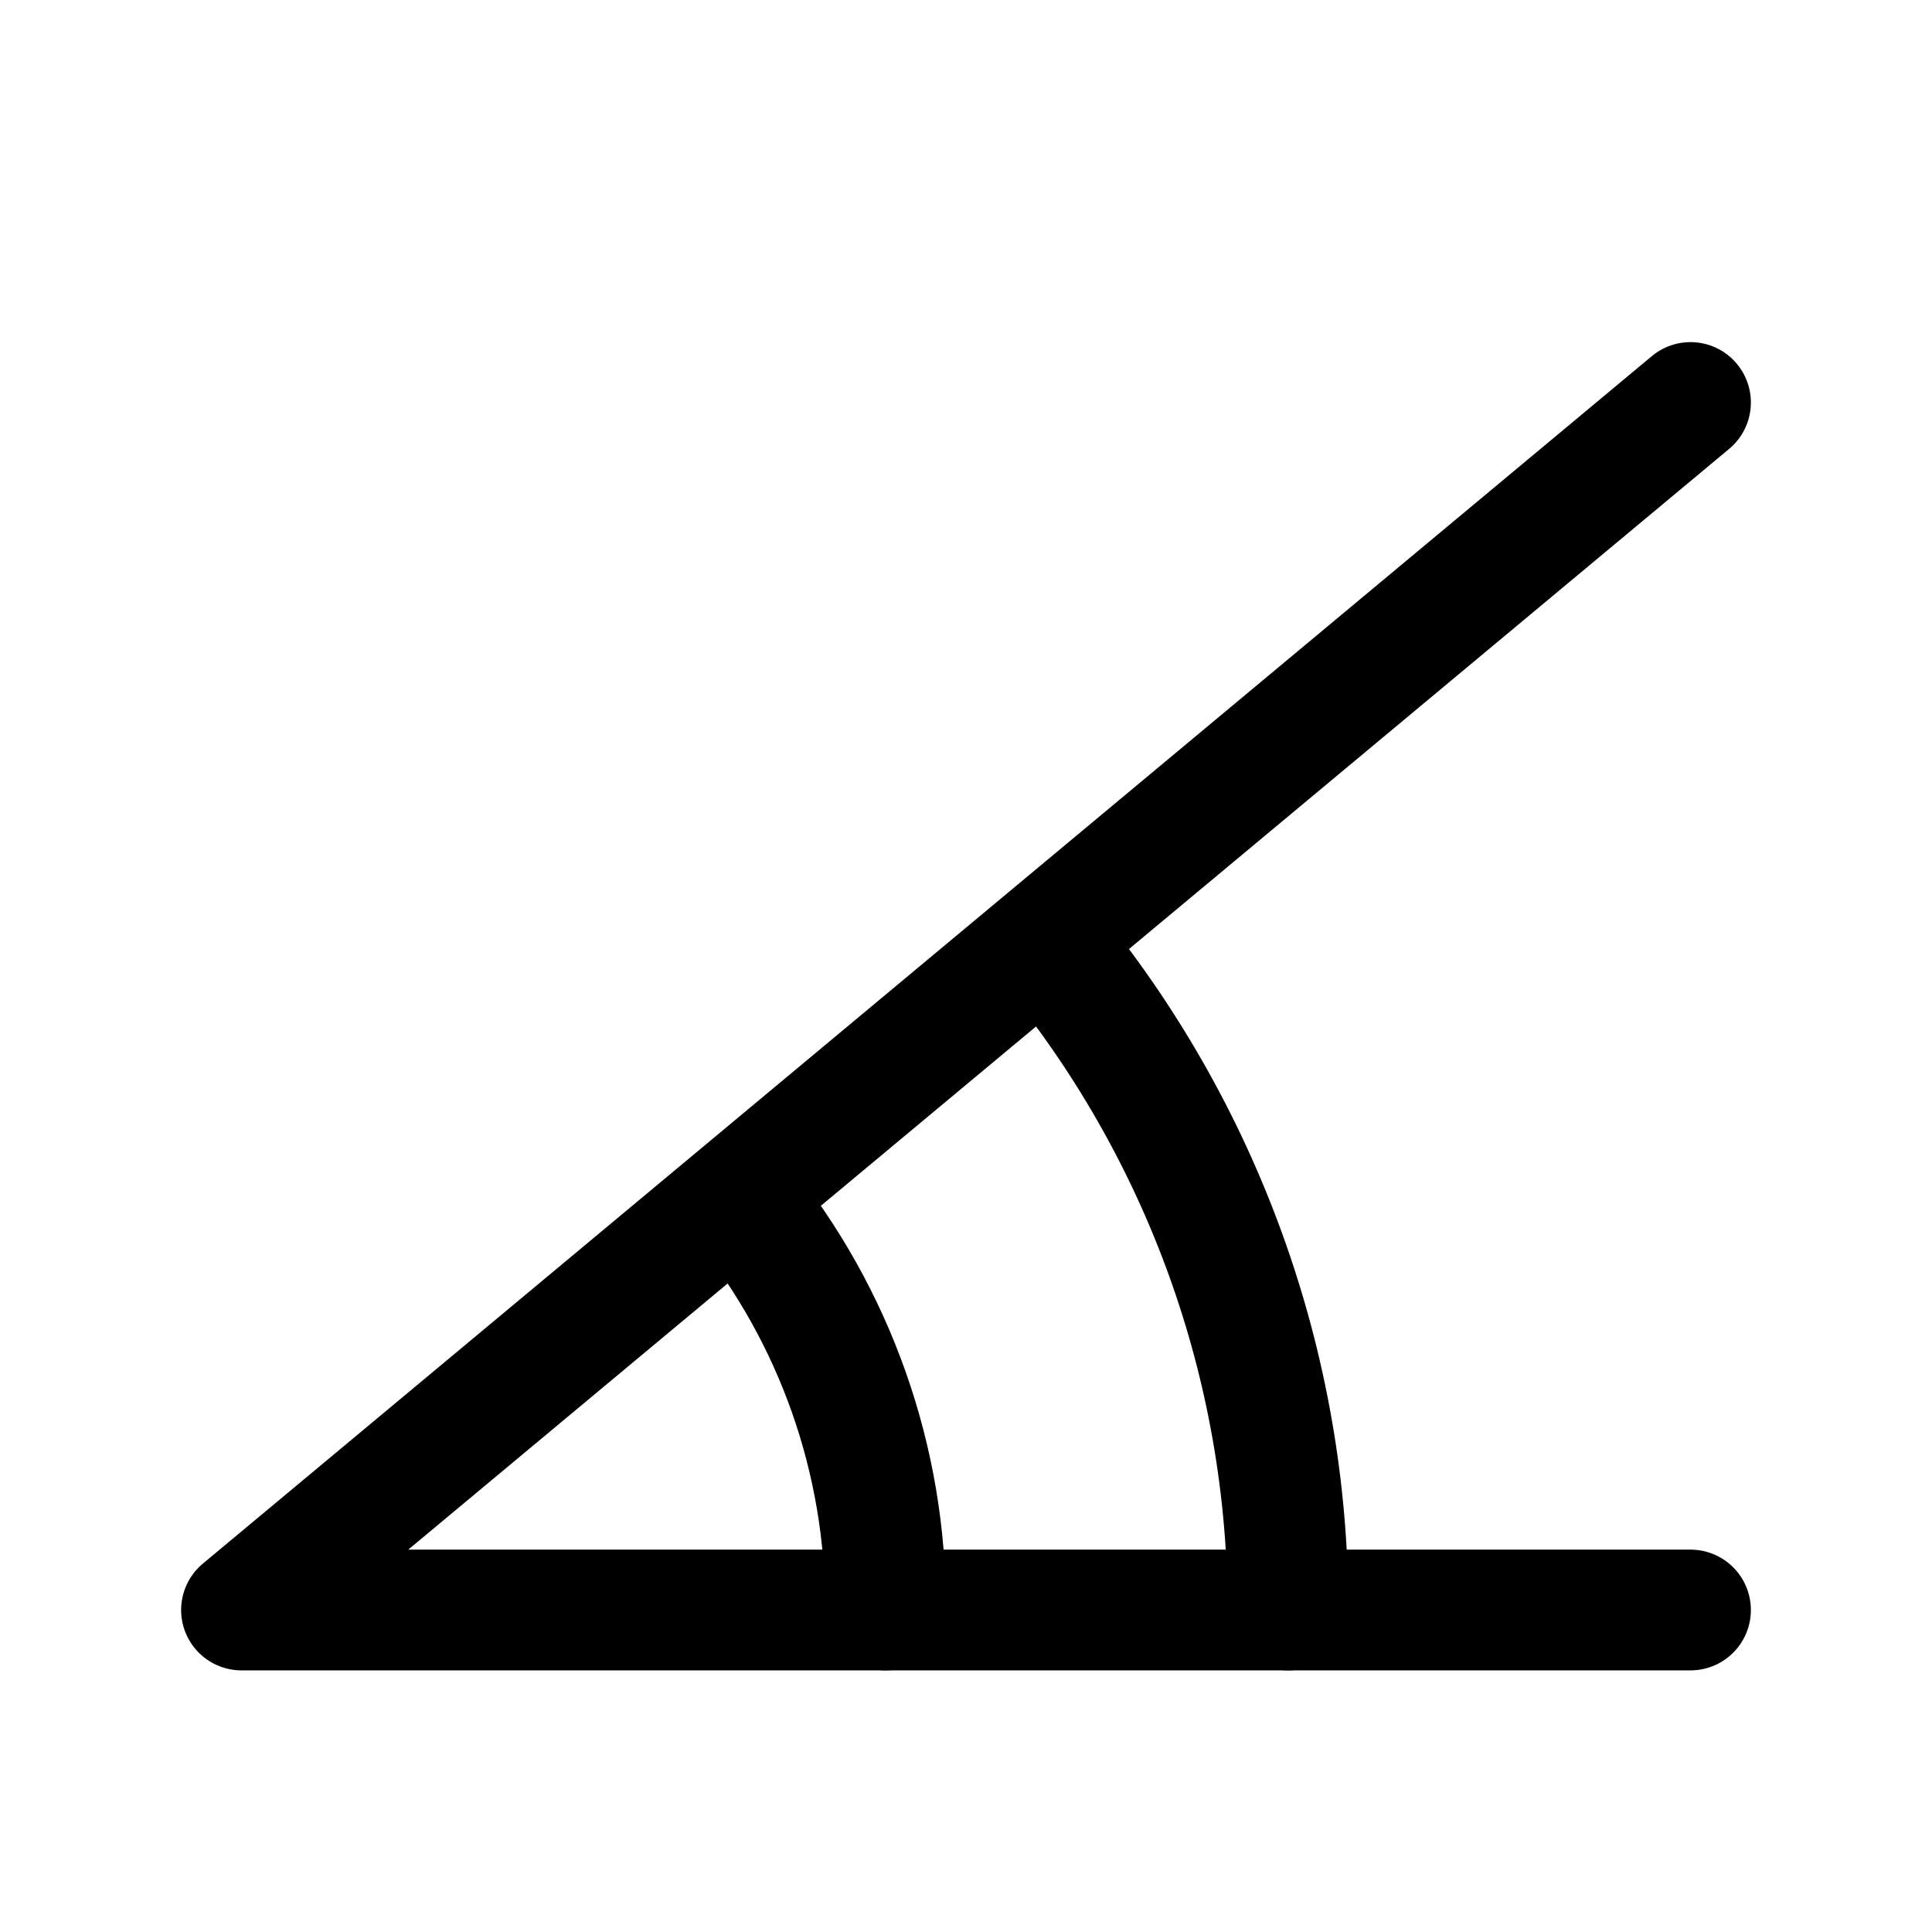
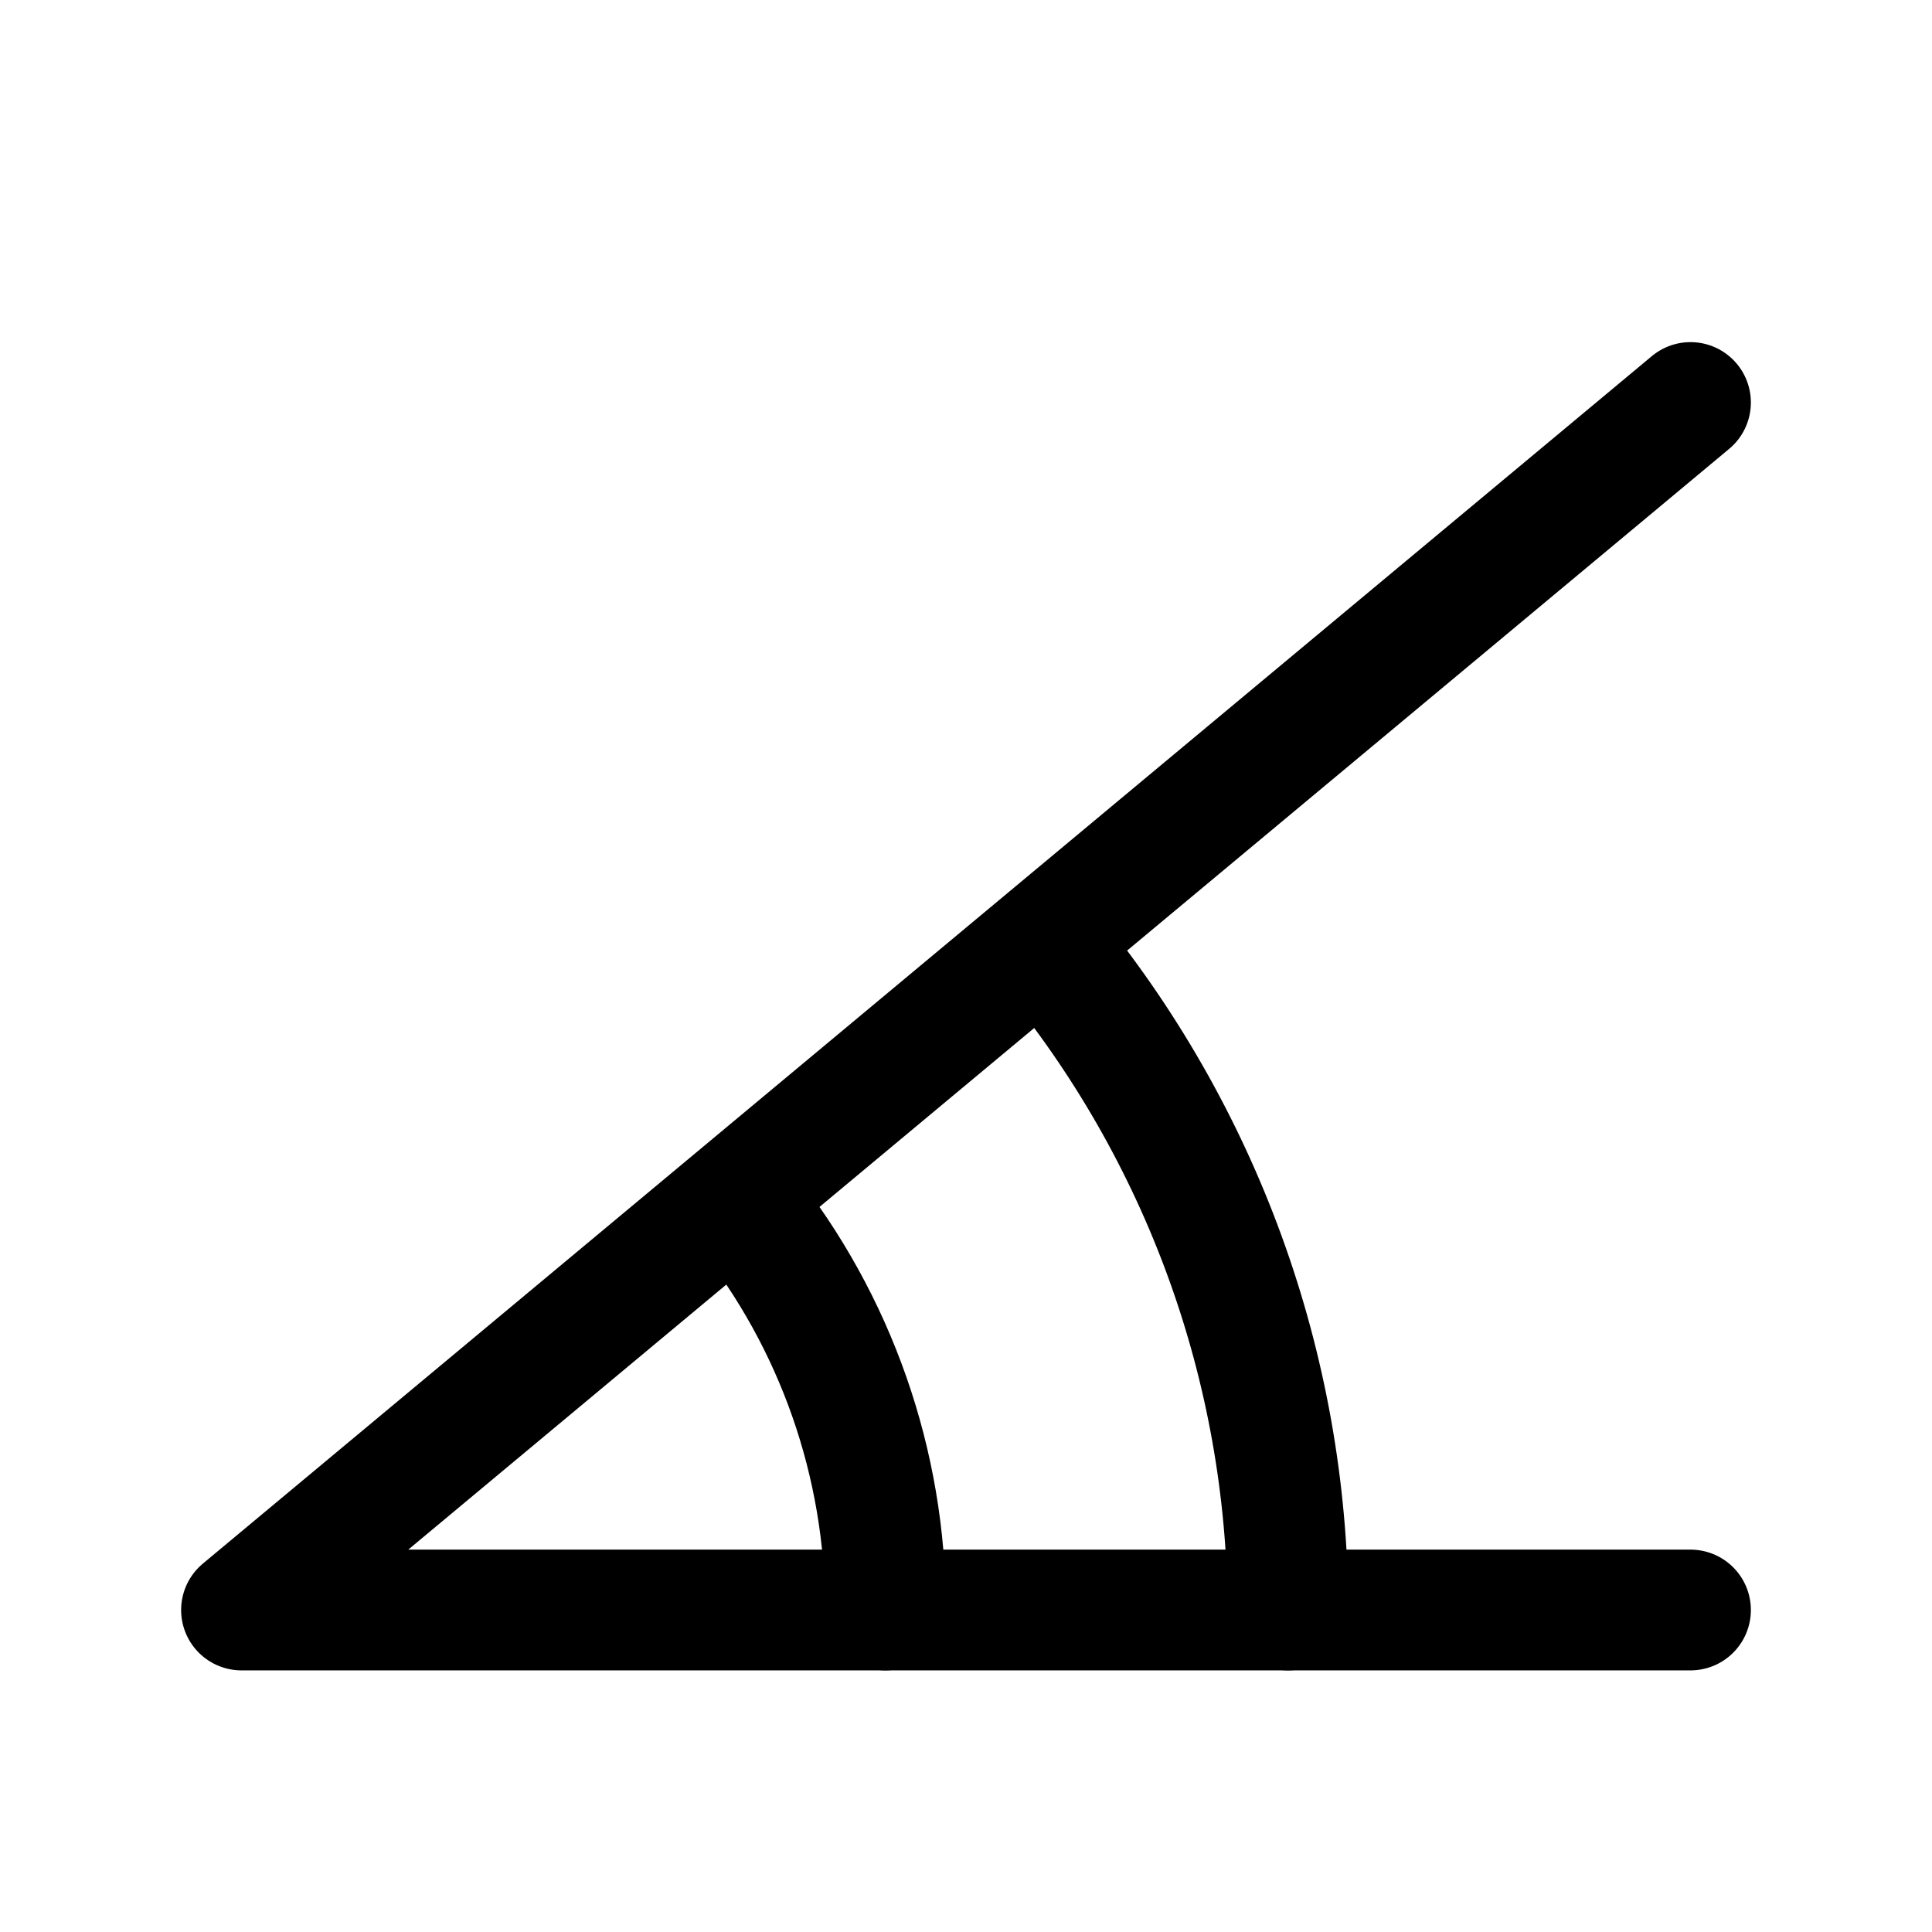
<svg xmlns="http://www.w3.org/2000/svg" viewBox="0 0 24 24" fill="none" stroke="currentColor" stroke-width="1.5" stroke-linecap="round" stroke-linejoin="round">
  <path d="M3 20 21 5M3 20h18" />
-   <path d="M11 20a8 8 0 0 0-1.8-5.1M16 20a13 13 0 0 0-3-8.3" />
+   <path d="M11 20a8 8 0 0 0-1.75-5M16 20a13 13 0 0 0-3-8.25" />
</svg>
